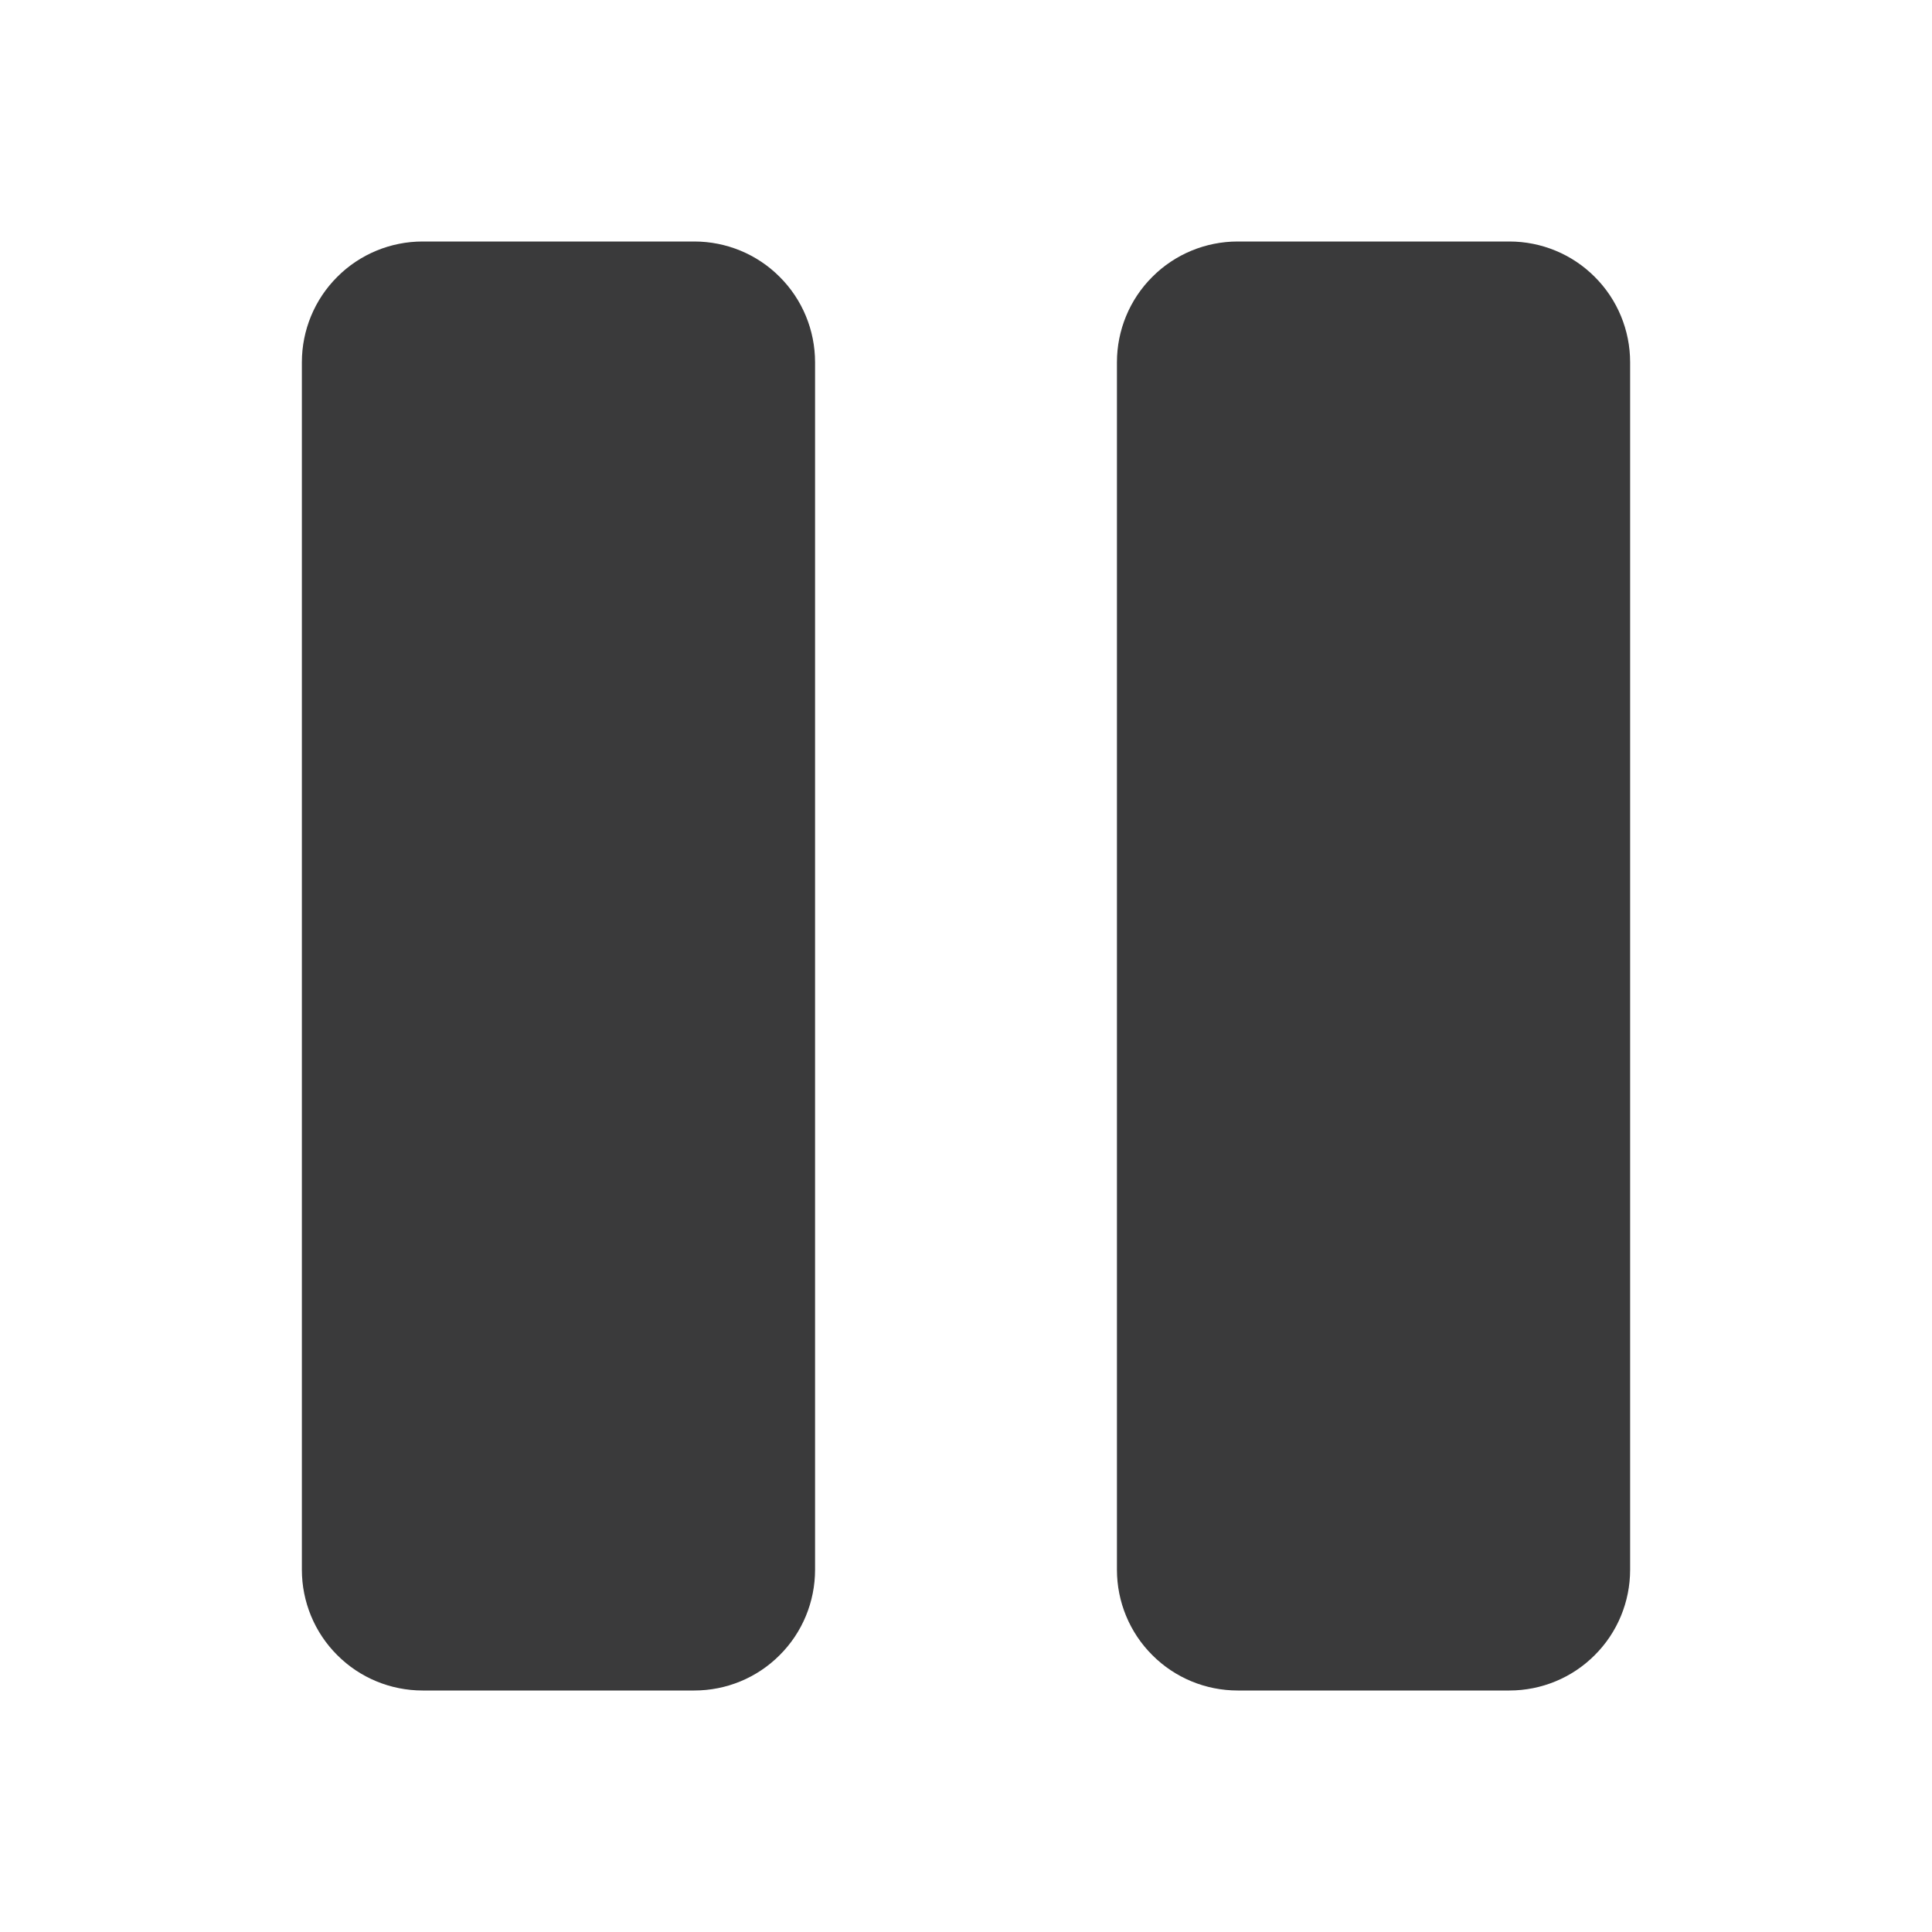
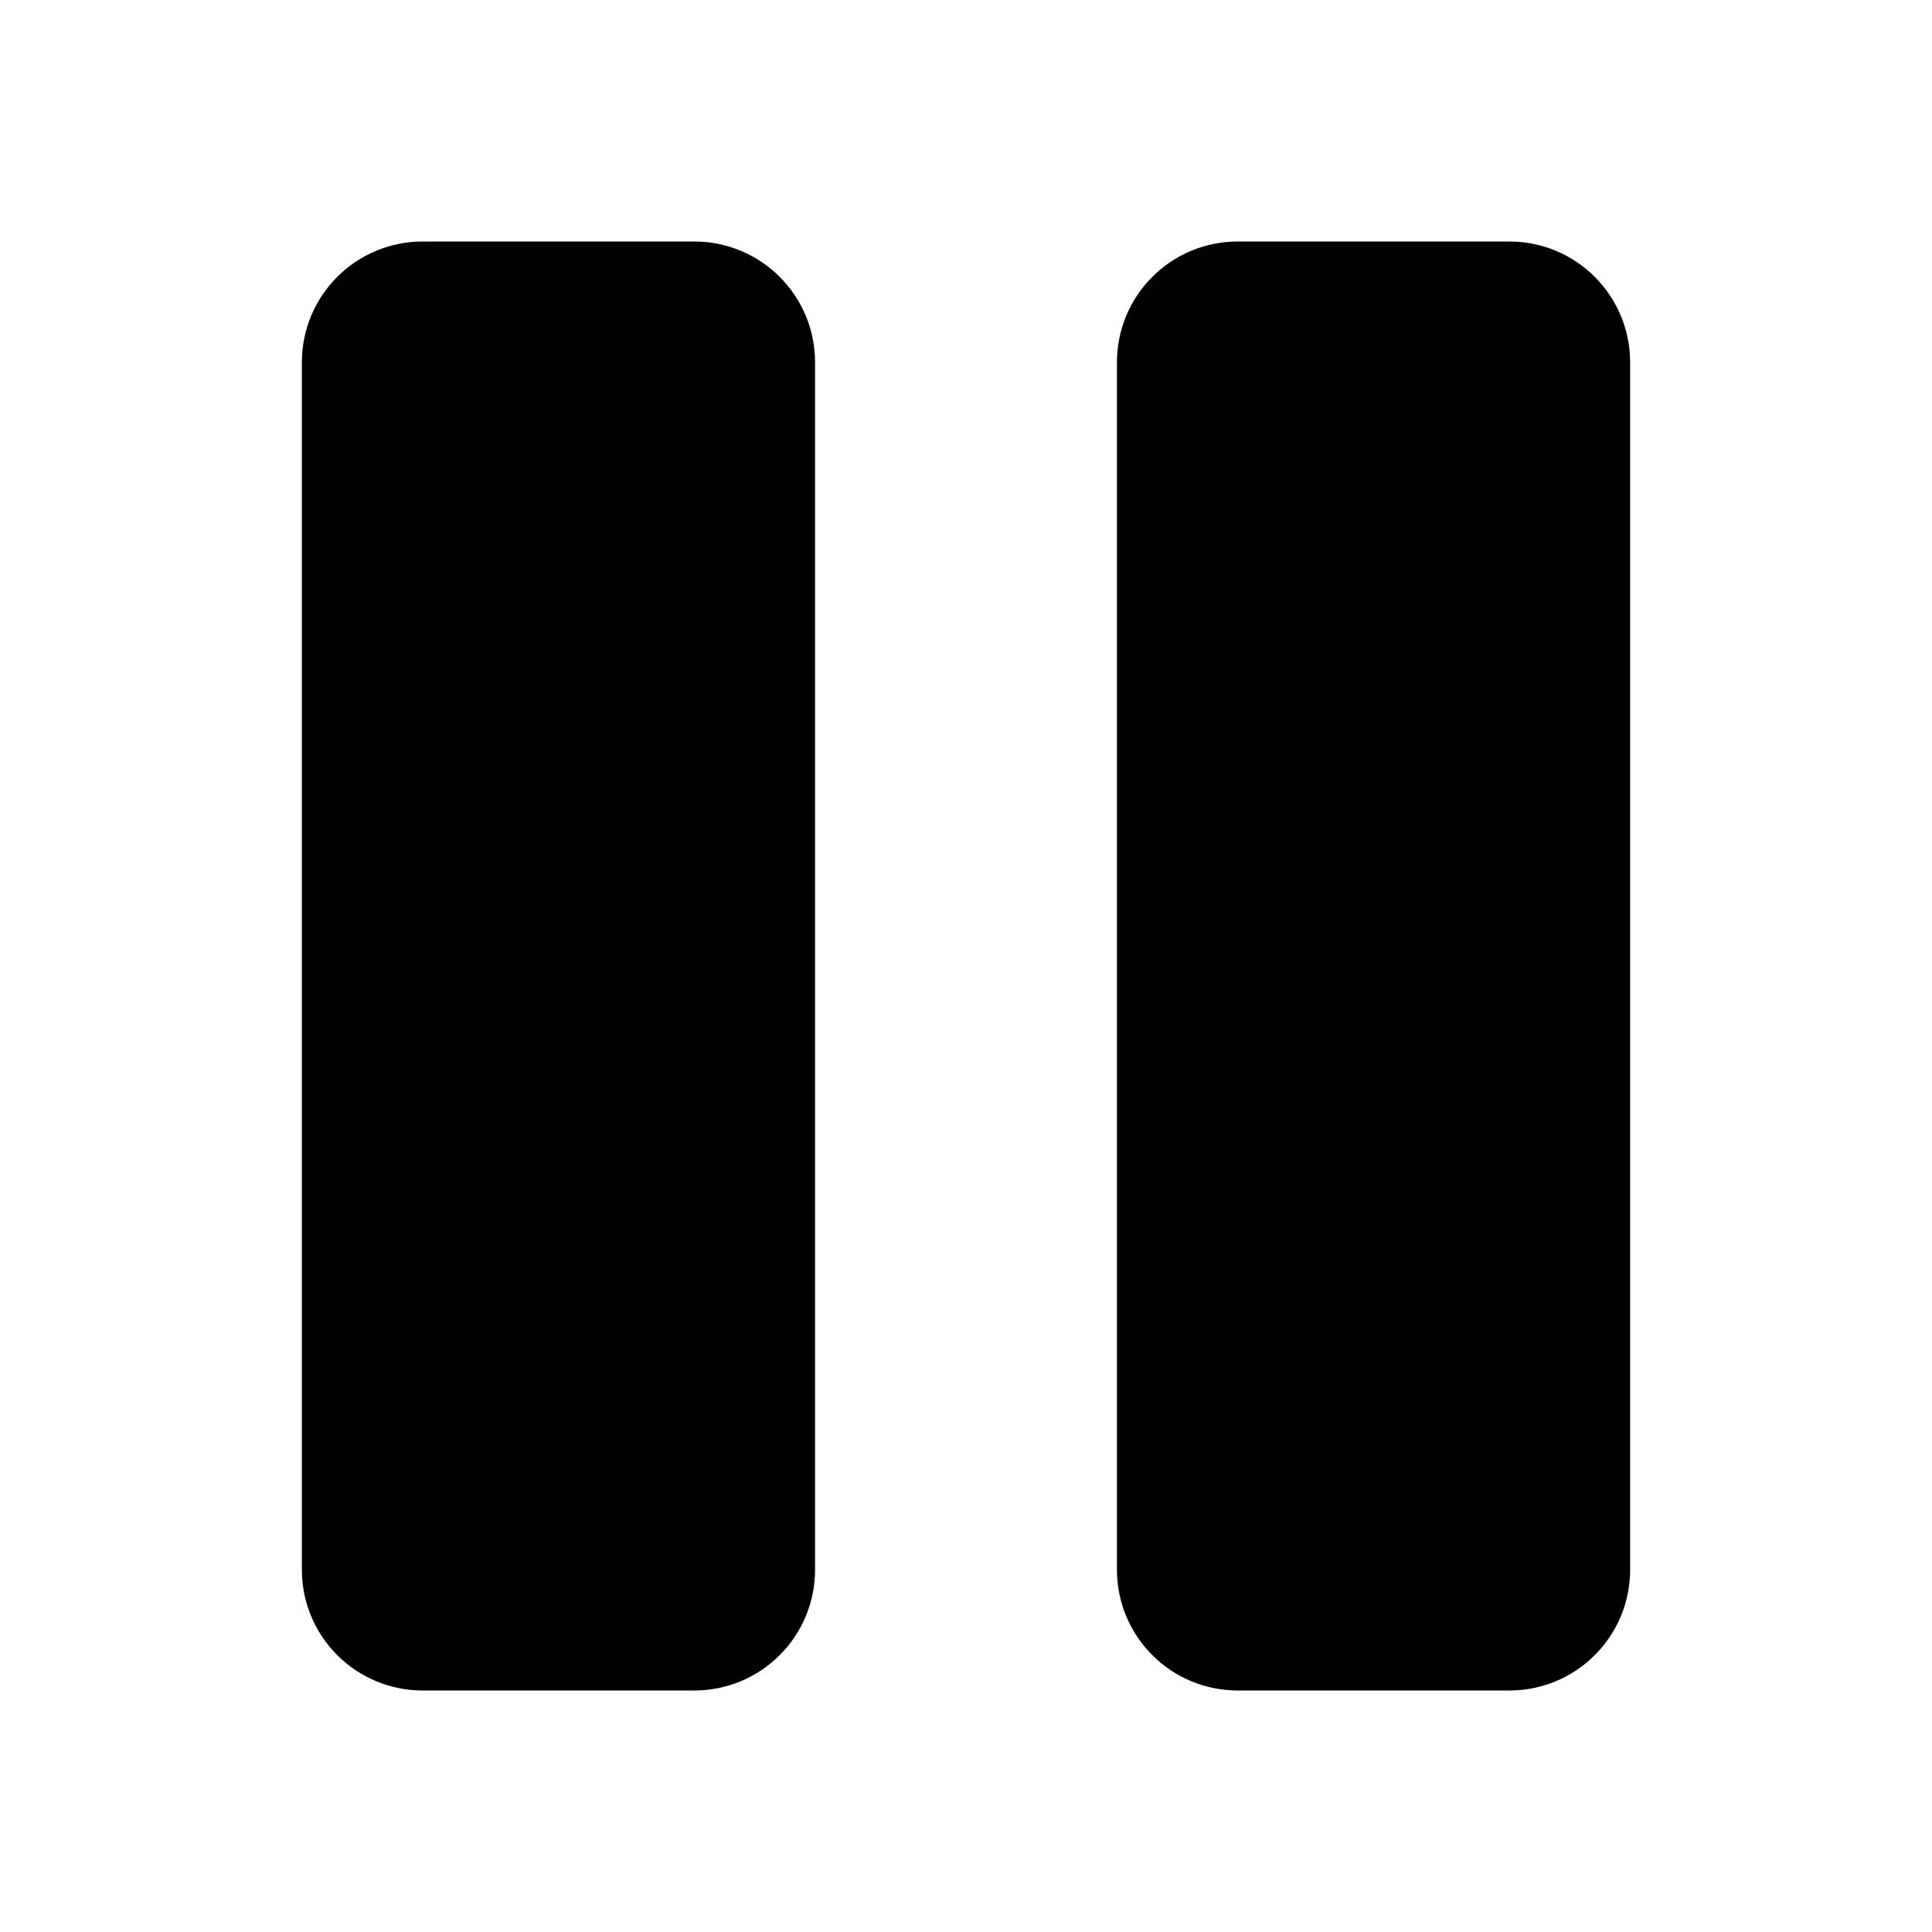
<svg xmlns="http://www.w3.org/2000/svg" width="16" height="16" viewBox="0 0 16 16" fill="none">
-   <path d="M13.5 3V13C13.5 13.265 13.395 13.52 13.207 13.707C13.02 13.895 12.765 14 12.5 14H10.25C9.985 14 9.73 13.895 9.543 13.707C9.355 13.52 9.25 13.265 9.25 13V3C9.25 2.735 9.355 2.48 9.543 2.293C9.73 2.105 9.985 2 10.25 2H12.5C12.765 2 13.02 2.105 13.207 2.293C13.395 2.48 13.5 2.735 13.5 3ZM5.75 2H3.5C3.235 2 2.98 2.105 2.793 2.293C2.605 2.48 2.5 2.735 2.5 3V13C2.5 13.265 2.605 13.52 2.793 13.707C2.98 13.895 3.235 14 3.5 14H5.75C6.015 14 6.27 13.895 6.457 13.707C6.645 13.52 6.75 13.265 6.75 13V3C6.75 2.735 6.645 2.48 6.457 2.293C6.27 2.105 6.015 2 5.75 2Z" fill="#3A3A3B" />
+   <path d="M13.5 3V13C13.5 13.265 13.395 13.52 13.207 13.707C13.02 13.895 12.765 14 12.5 14H10.25C9.985 14 9.73 13.895 9.543 13.707C9.355 13.52 9.25 13.265 9.25 13V3C9.25 2.735 9.355 2.48 9.543 2.293C9.73 2.105 9.985 2 10.25 2H12.5C12.765 2 13.02 2.105 13.207 2.293C13.395 2.48 13.5 2.735 13.5 3ZM5.75 2H3.5C3.235 2 2.98 2.105 2.793 2.293C2.605 2.48 2.5 2.735 2.5 3V13C2.5 13.265 2.605 13.52 2.793 13.707C2.98 13.895 3.235 14 3.5 14H5.75C6.015 14 6.27 13.895 6.457 13.707C6.645 13.52 6.75 13.265 6.75 13V3C6.75 2.735 6.645 2.48 6.457 2.293C6.27 2.105 6.015 2 5.75 2Z" fill="currentColor" />
</svg>
